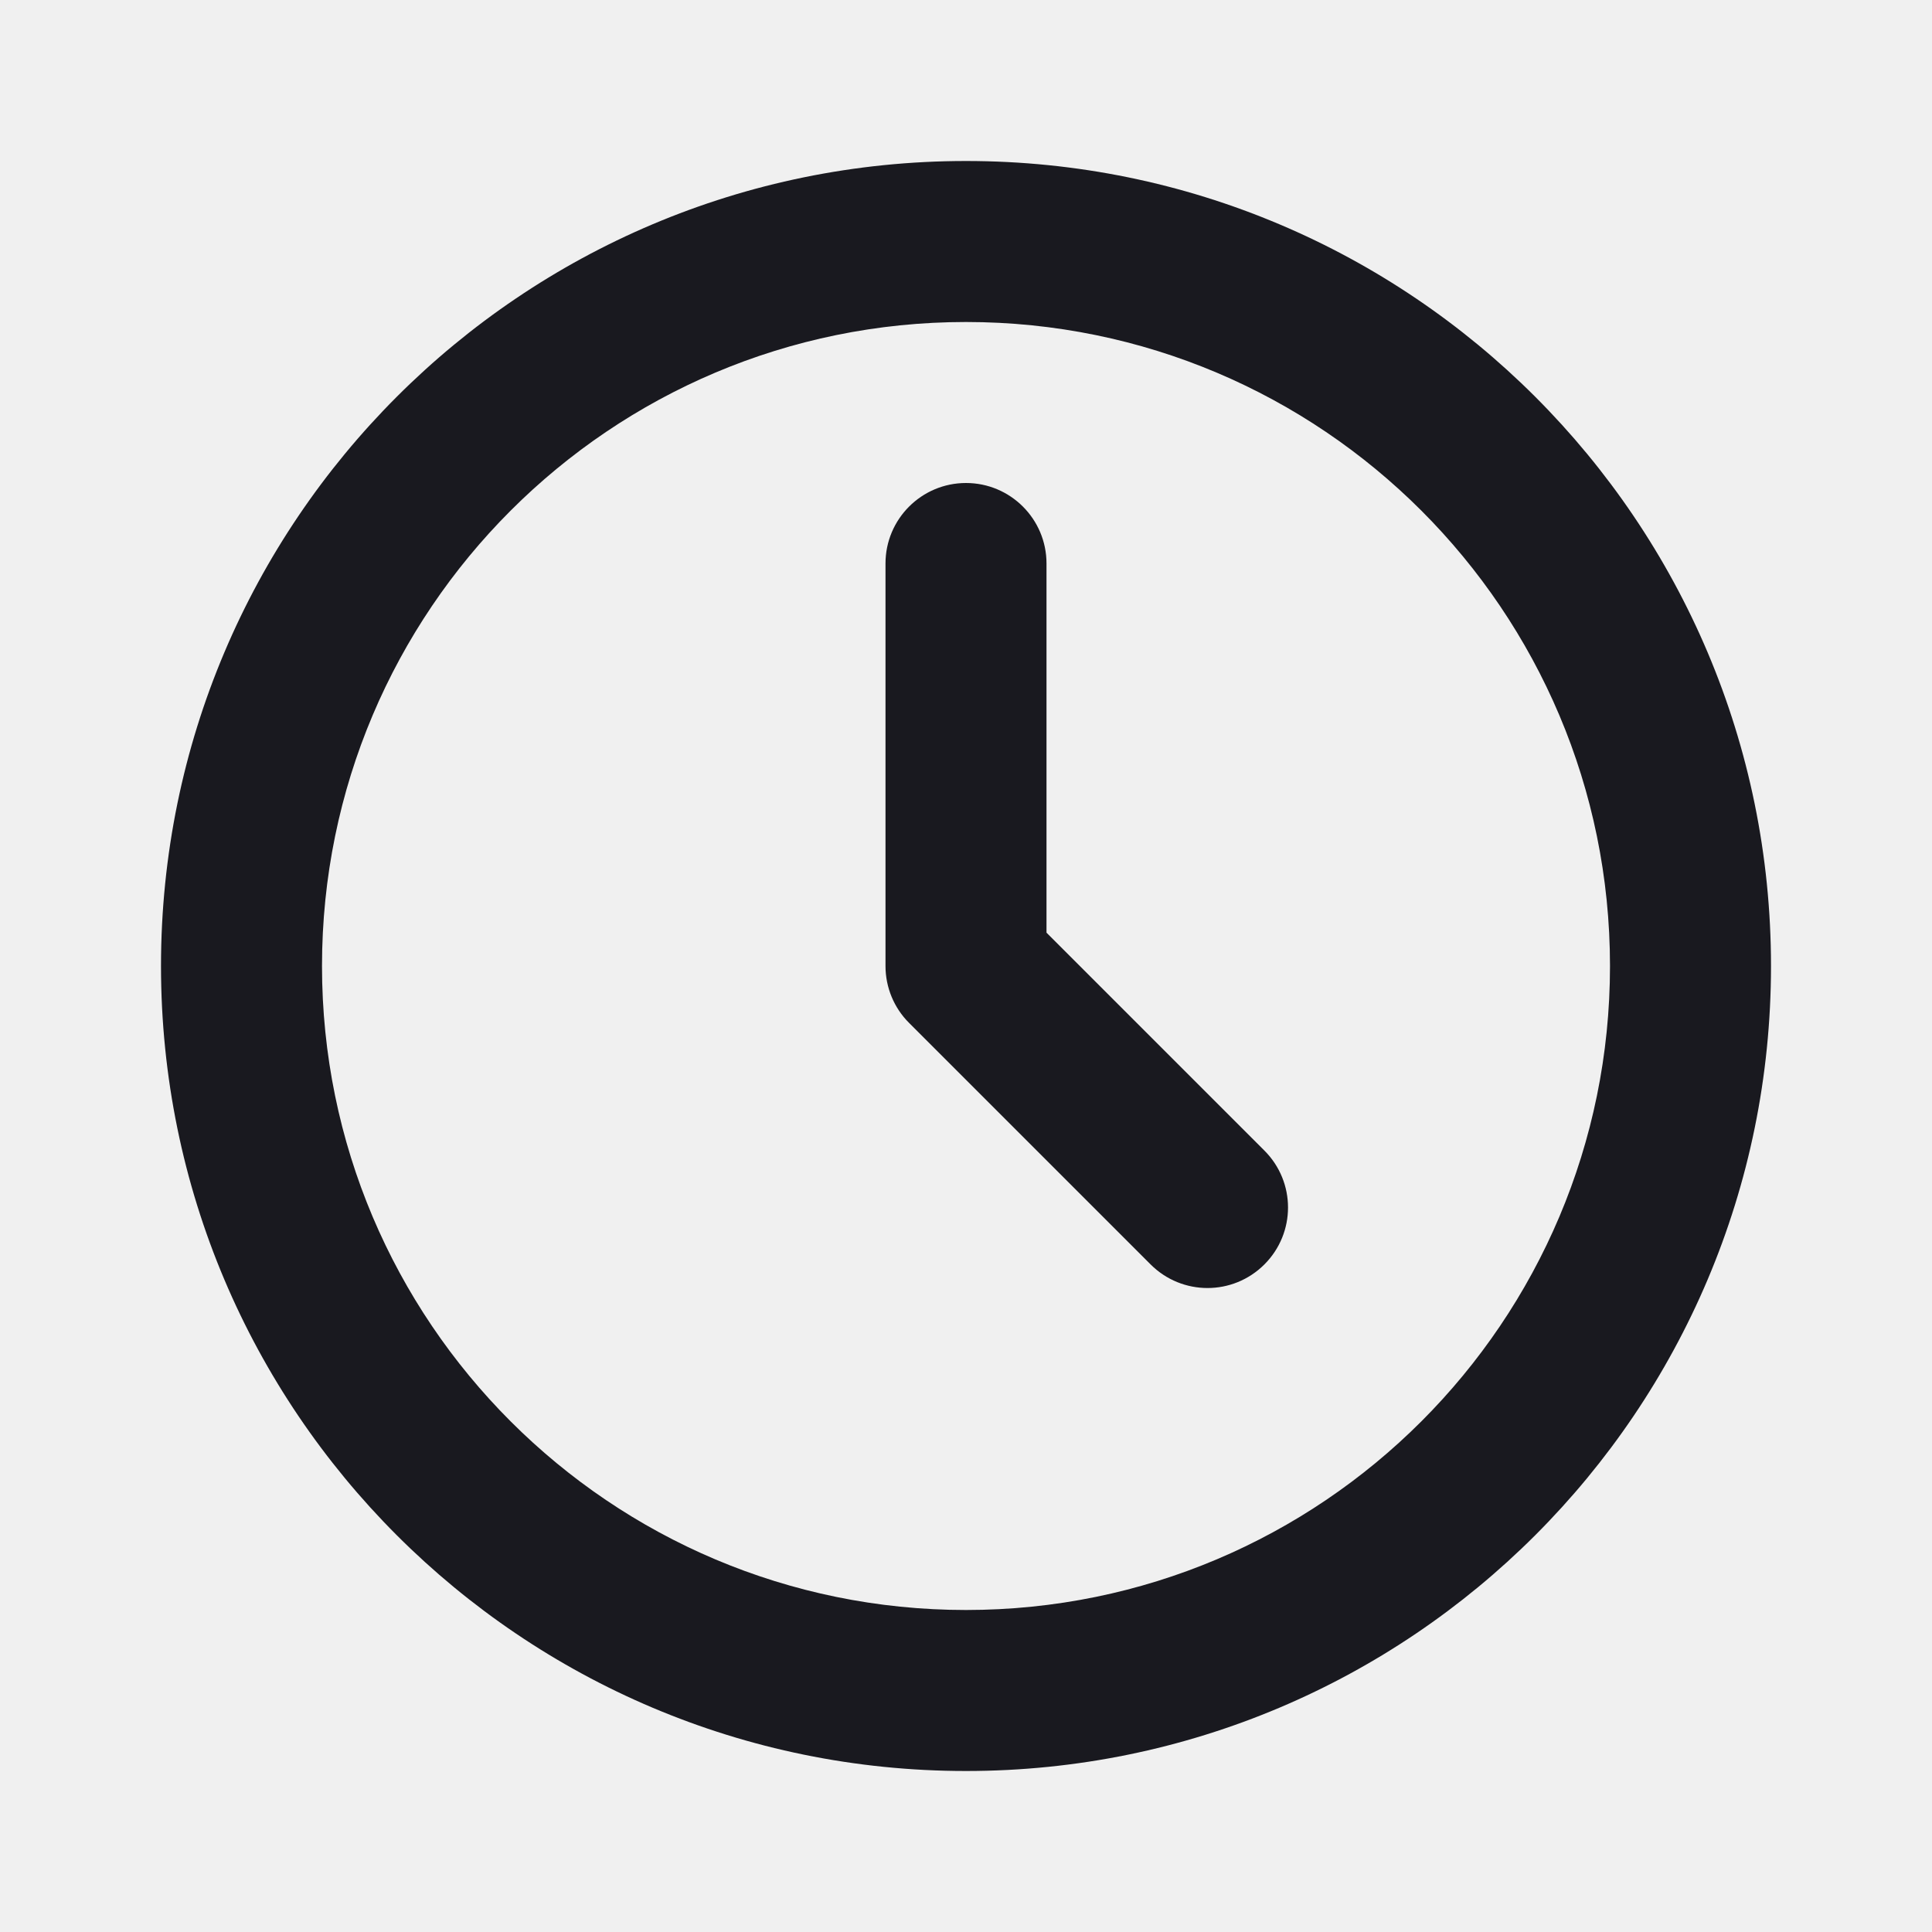
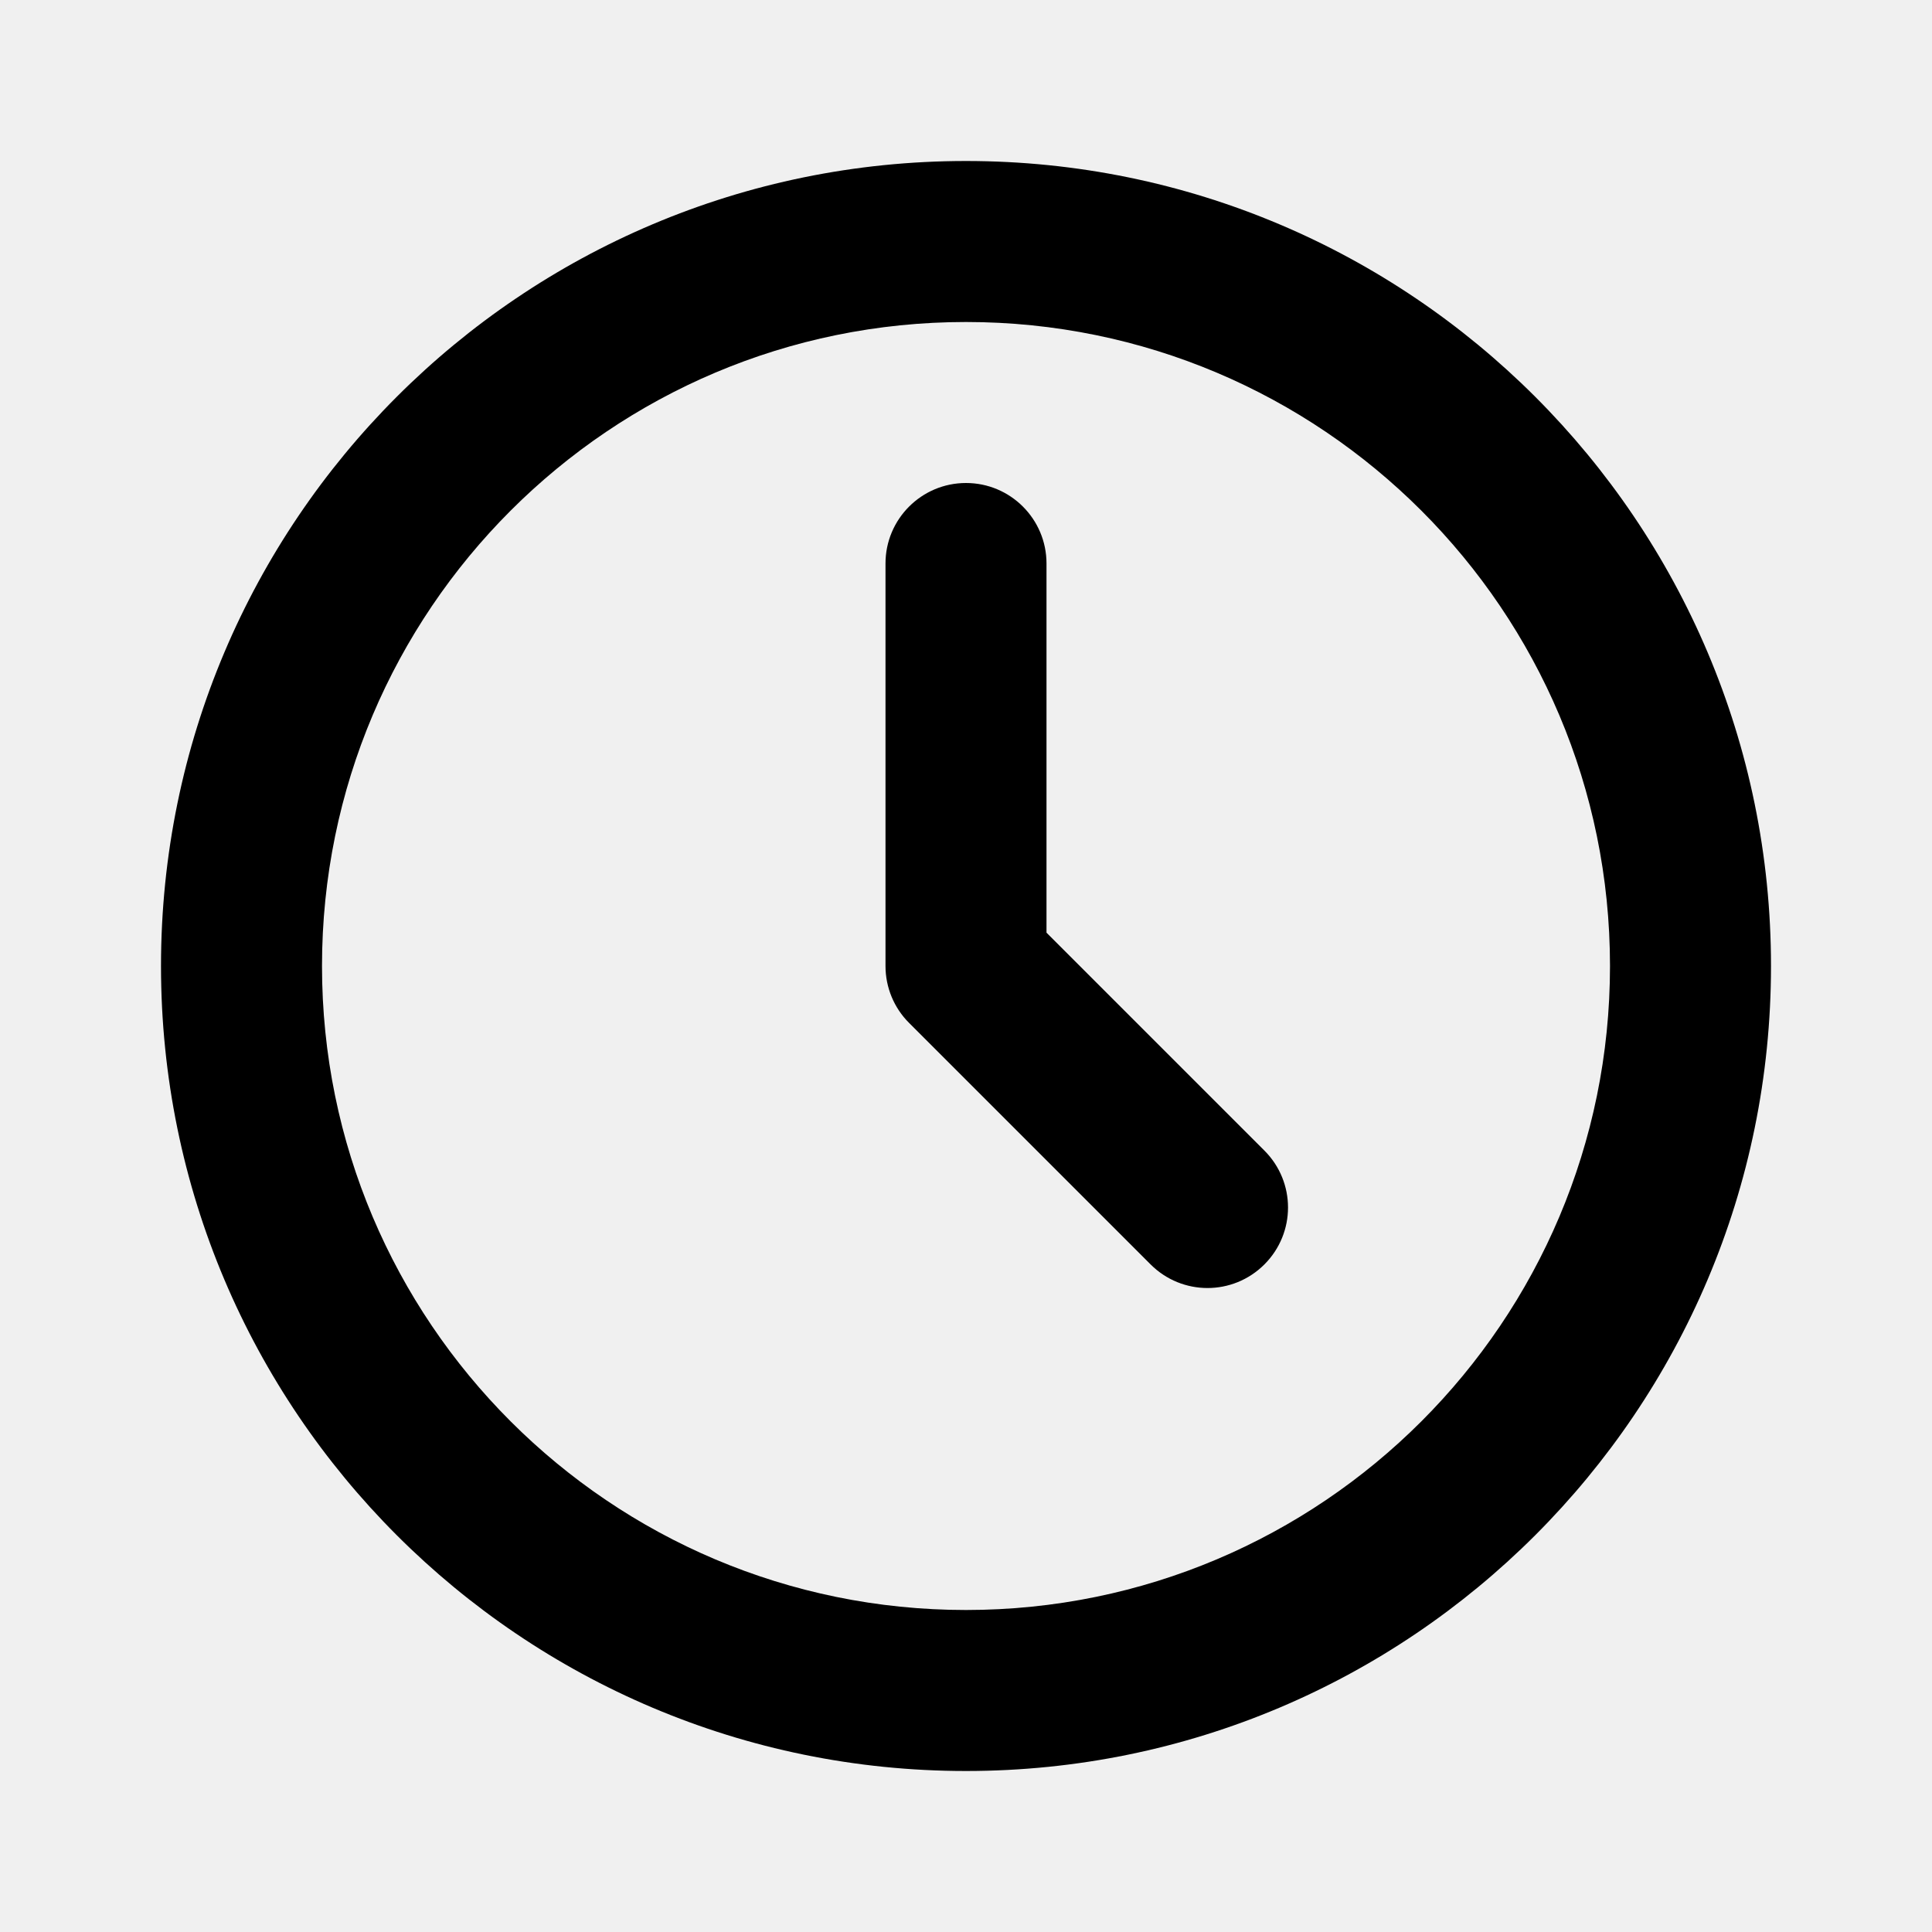
<svg xmlns="http://www.w3.org/2000/svg" width="24" height="24" viewBox="0 0 24 24" fill="none">
  <g clip-path="url(#clip0_494_390)">
-     <path d="M12 2C17.523 2 22 6.477 22 12C22 17.523 17.523 22 12 22C6.477 22 2 17.523 2 12C2 6.477 6.477 2 12 2ZM12 4C7.582 4 4 7.582 4 12C4 16.418 7.582 20 12 20C16.418 20 20 16.418 20 12C20 7.582 16.418 4 12 4ZM12 6C12.552 6 13 6.448 13 7V11.586L15.707 14.293C16.098 14.684 16.098 15.316 15.707 15.707C15.316 16.098 14.684 16.098 14.293 15.707L11.293 12.707C11.105 12.52 11 12.265 11 12V7C11 6.448 11.448 6 12 6Z" fill="#19191F" />
+     <path d="M12 2C17.523 2 22 6.477 22 12C22 17.523 17.523 22 12 22C6.477 22 2 17.523 2 12C2 6.477 6.477 2 12 2ZM12 4C7.582 4 4 7.582 4 12C4 16.418 7.582 20 12 20C16.418 20 20 16.418 20 12C20 7.582 16.418 4 12 4ZM12 6C12.552 6 13 6.448 13 7V11.586L15.707 14.293C16.098 14.684 16.098 15.316 15.707 15.707C15.316 16.098 14.684 16.098 14.293 15.707L11.293 12.707C11.105 12.52 11 12.265 11 12V7C11 6.448 11.448 6 12 6Z" fill="currentColor" />
  </g>
  <defs>
    <clipPath id="clip0_494_390">
      <rect width="24" height="24" fill="white" />
    </clipPath>
  </defs>
</svg>
